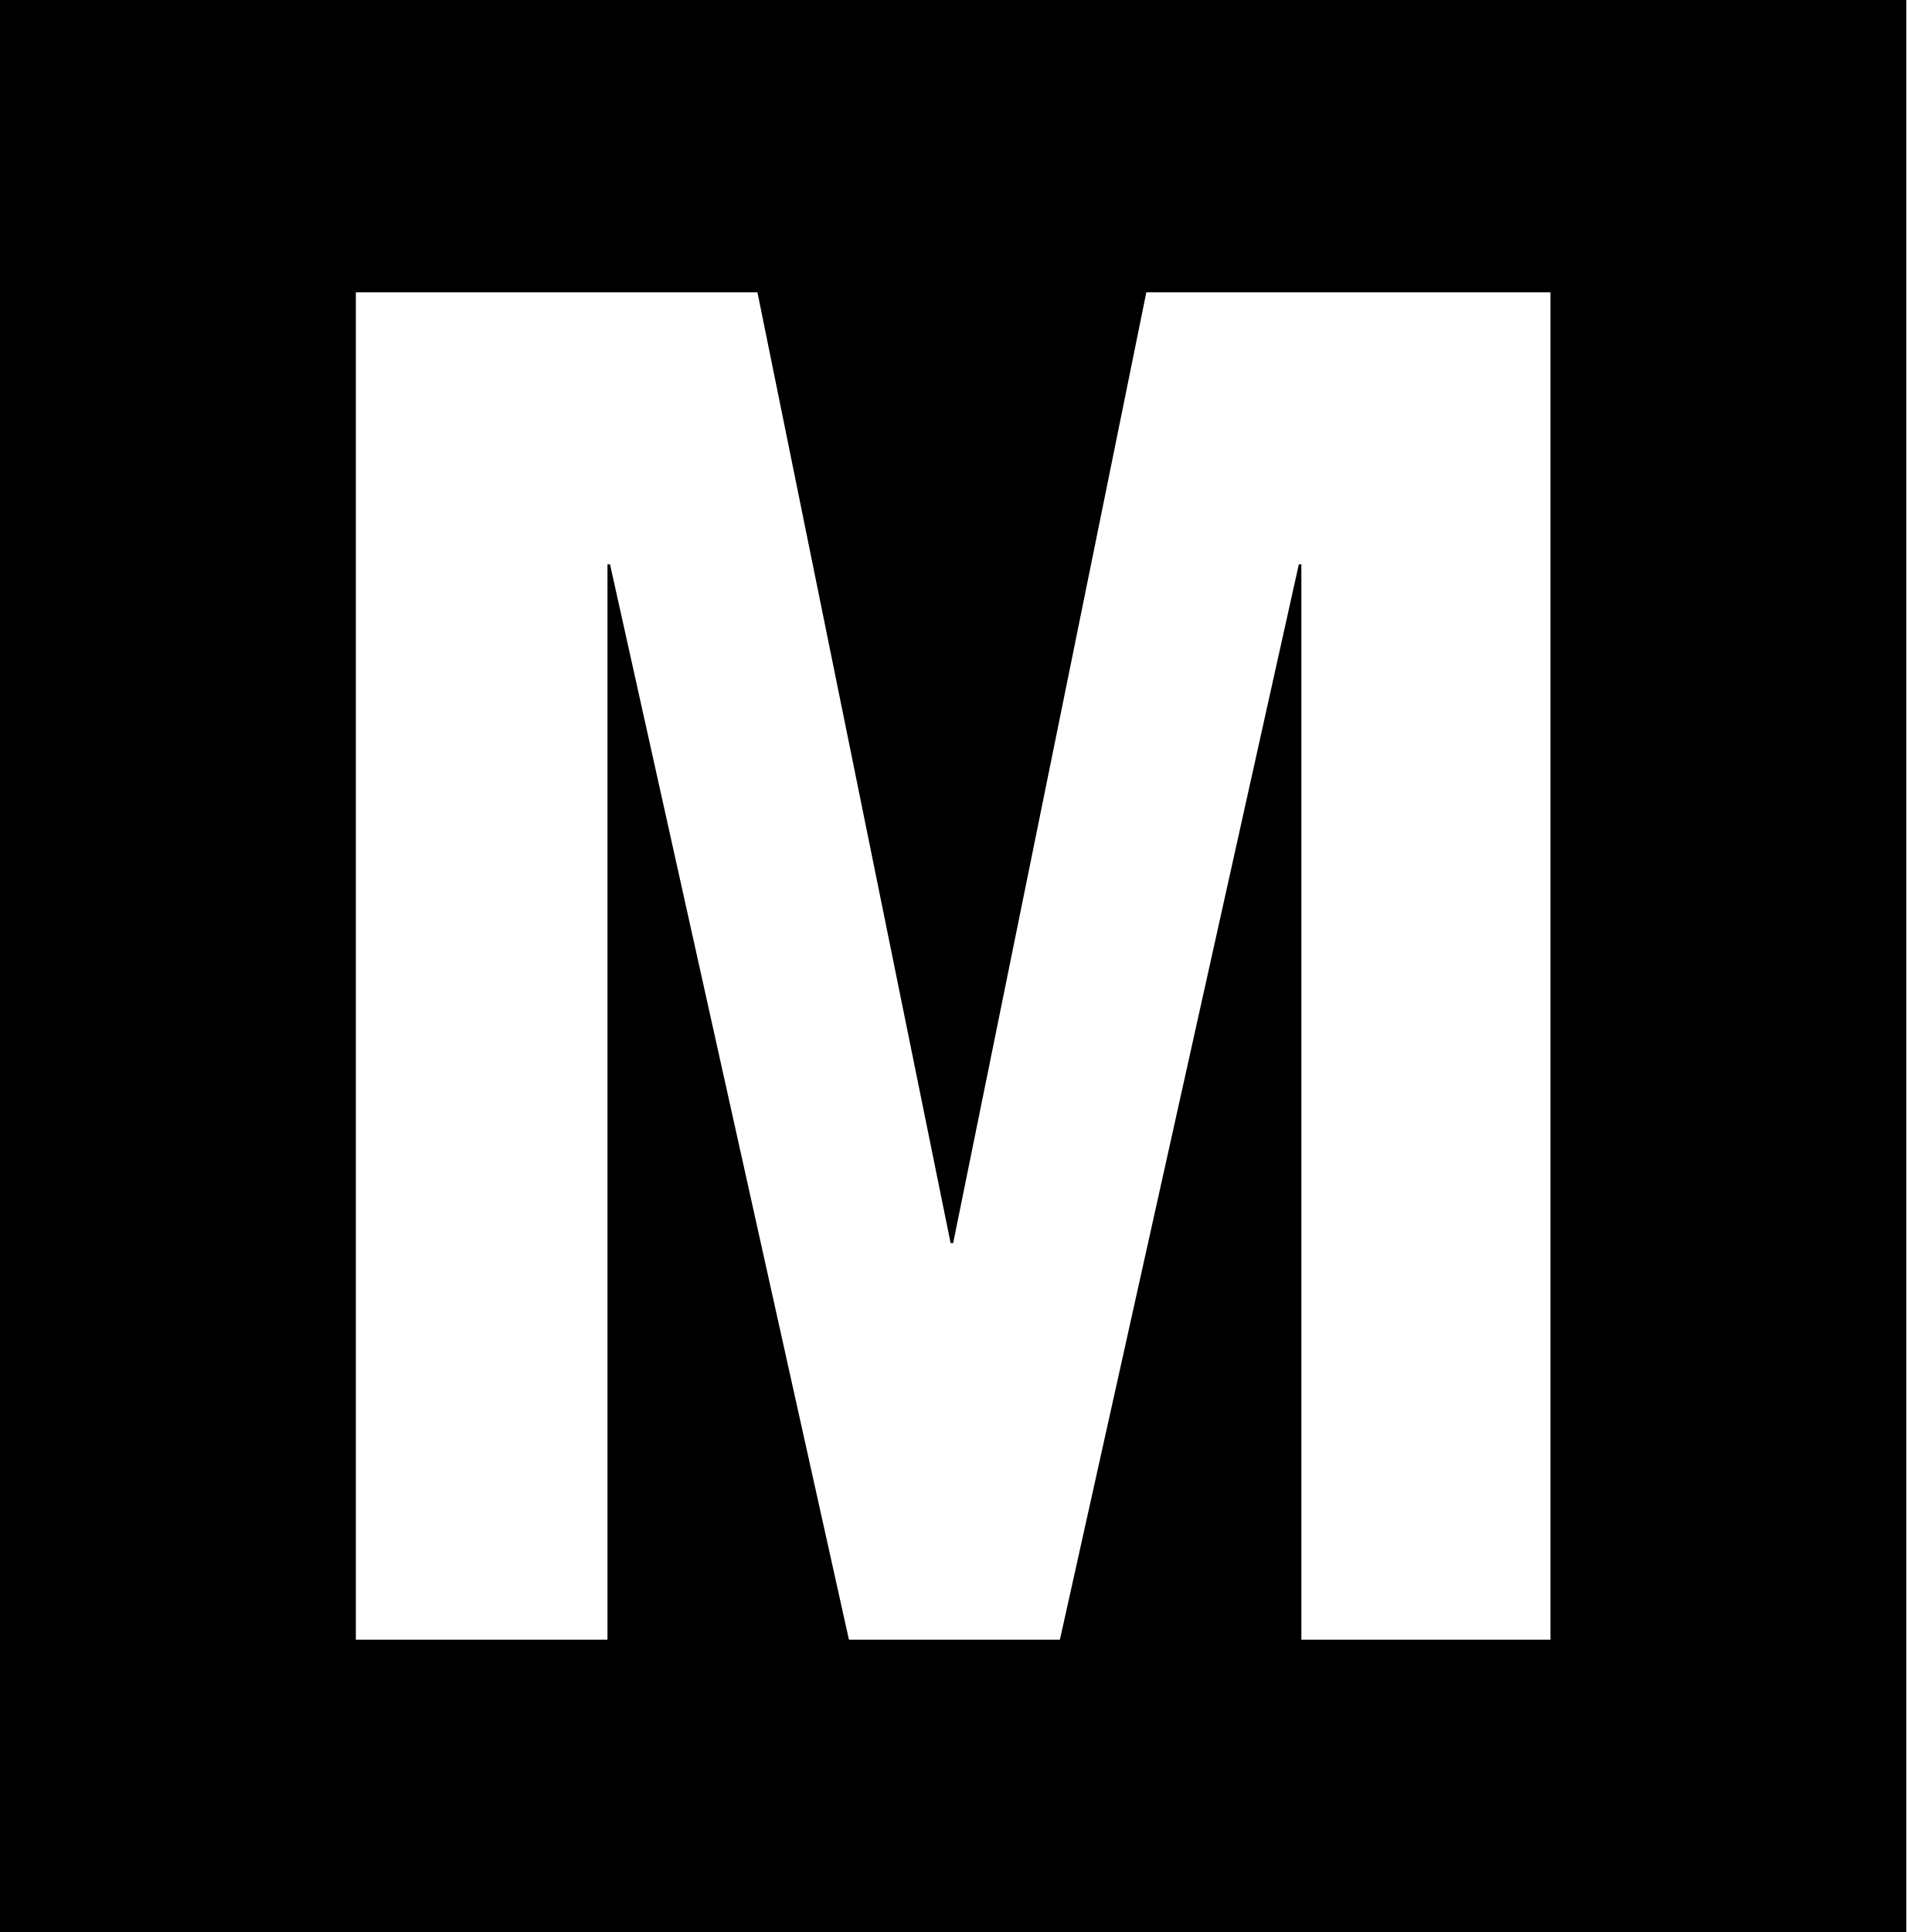
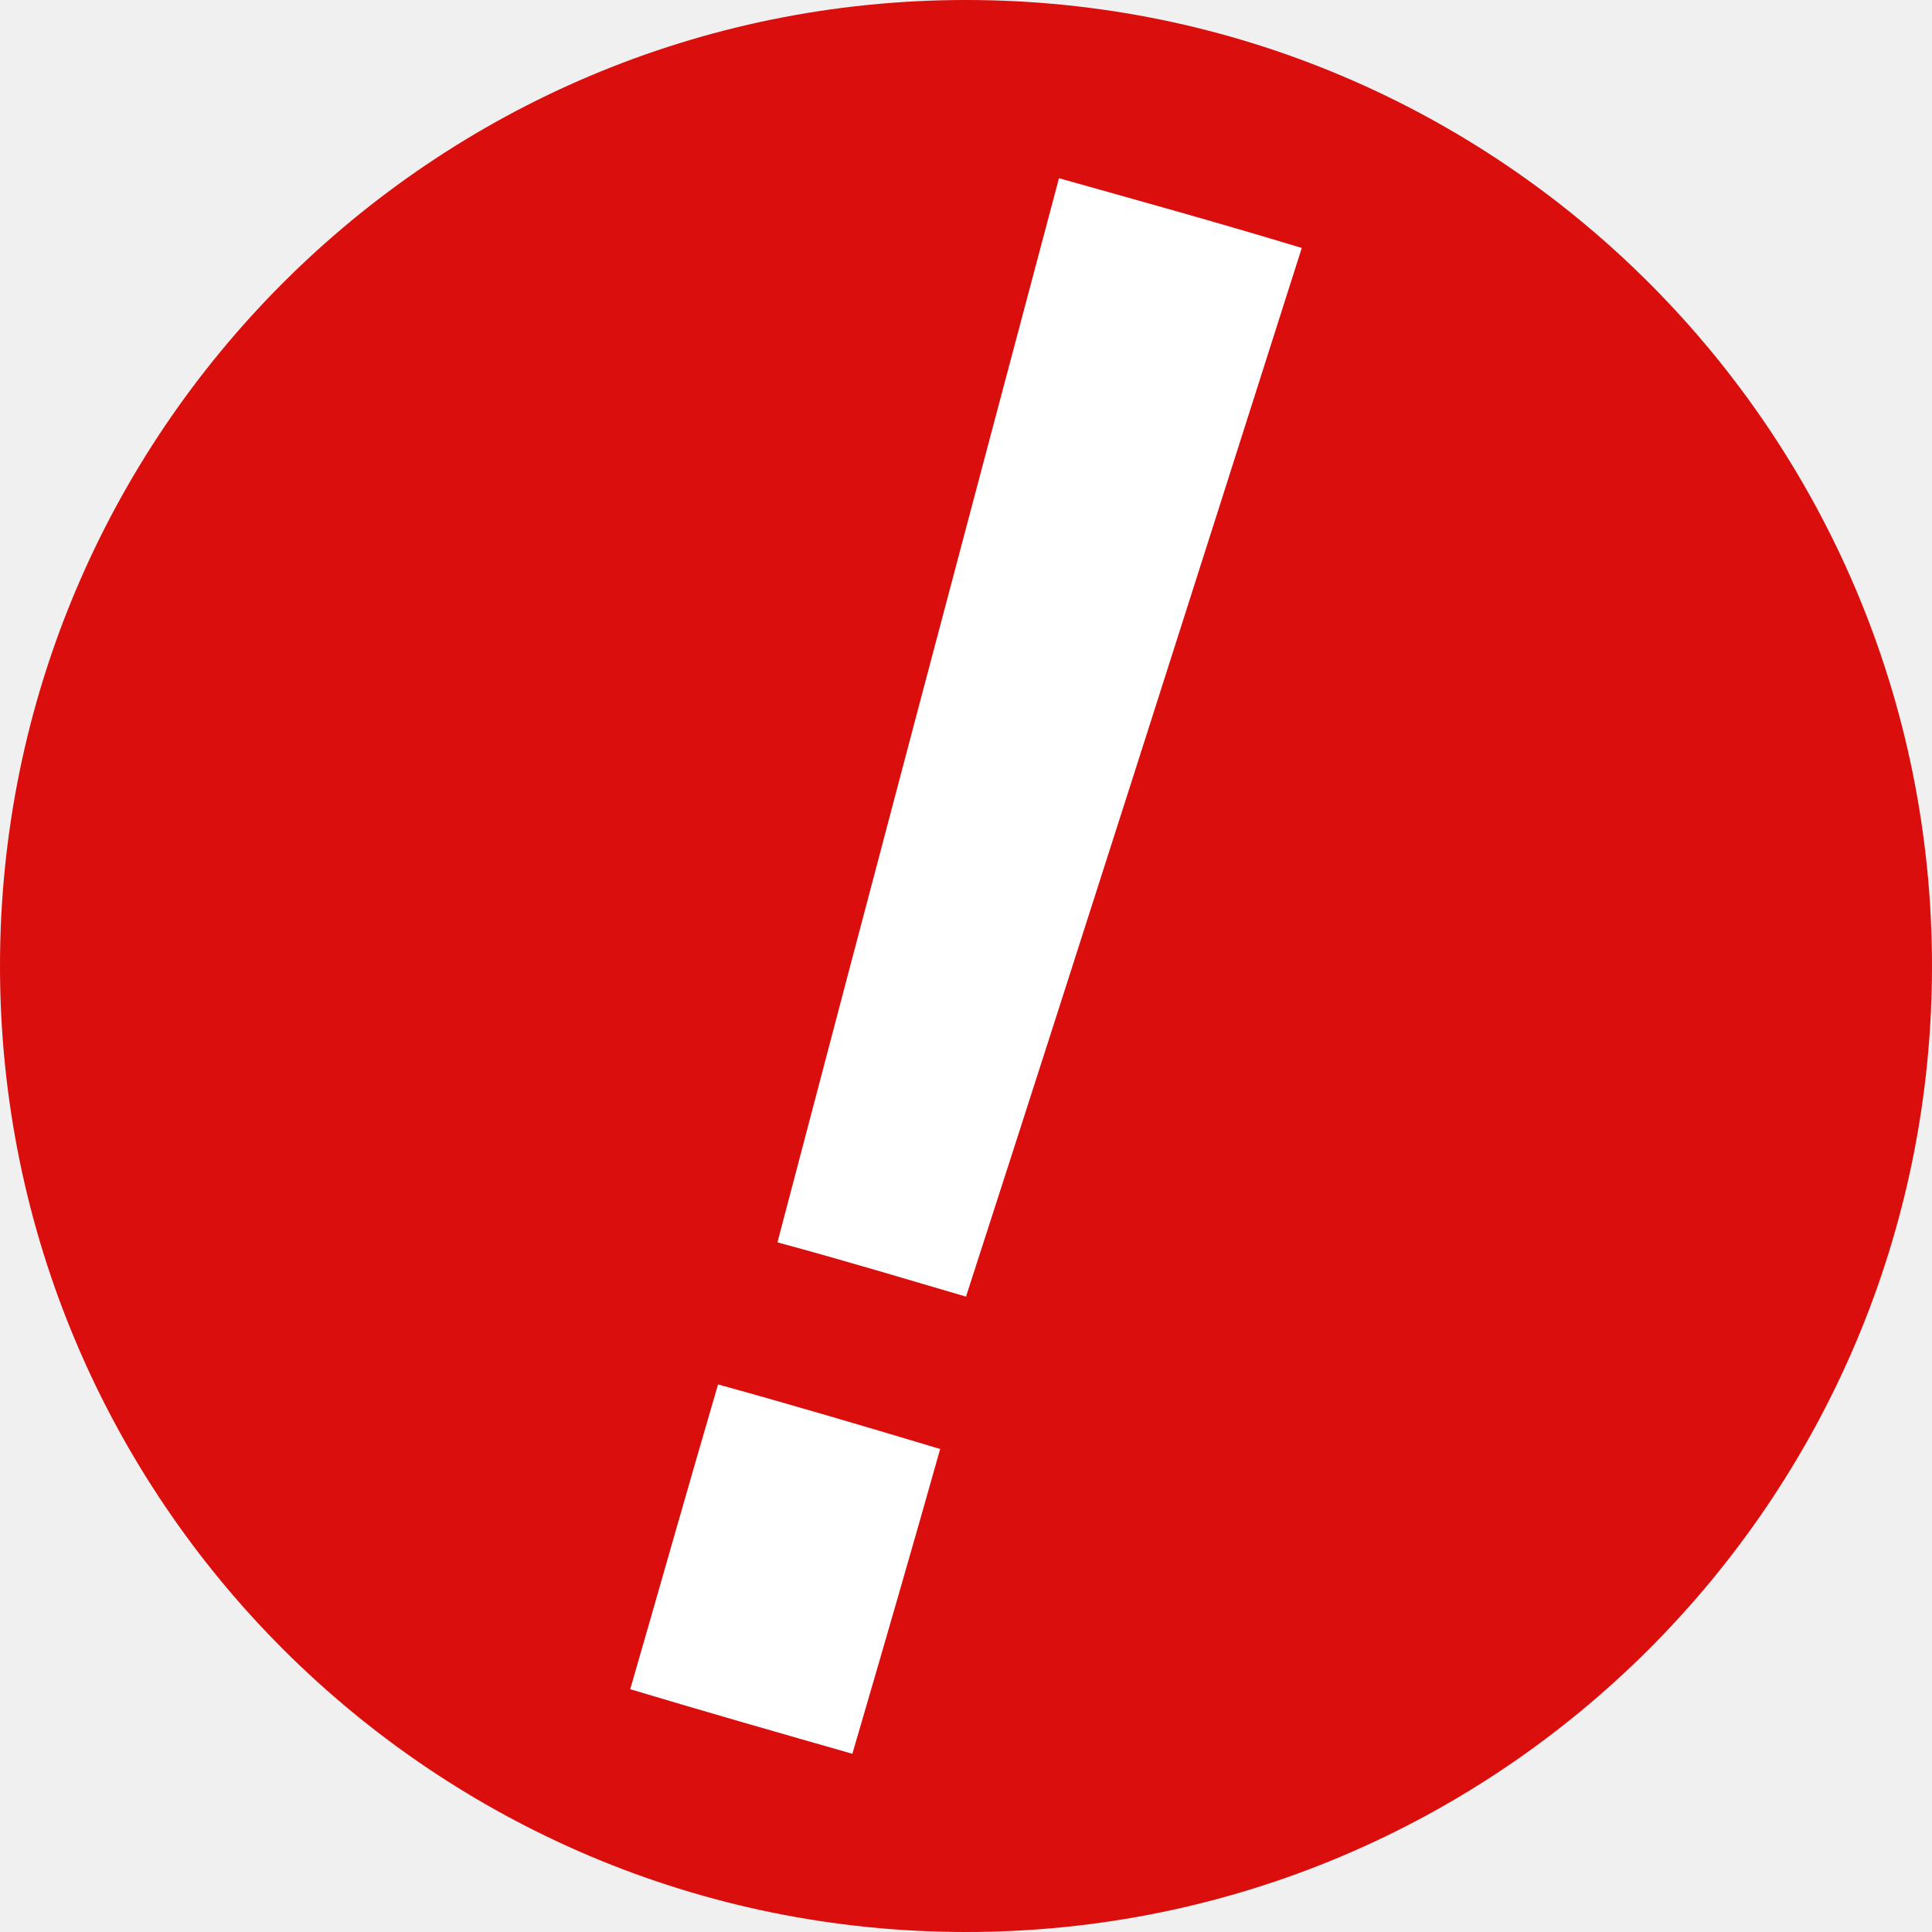
- <svg xmlns="http://www.w3.org/2000/svg" version="1.1" id="Layer_1" x="0px" y="0px" viewBox="0 0 75 76" style="enable-background:new 0 0 75 76;" xml:space="preserve">
+ <svg xmlns="http://www.w3.org/2000/svg" version="1.1" id="Layer_1" x="0px" y="0px" viewBox="-358 269 74.8 74.8" style="enable-background:new -358 269 74.8 74.8;" xml:space="preserve">
  <style type="text/css">
- 	.st0{fill:#FFFFFF;}
+ 	.st0{fill:#DA0E0D;}
+ 	.st1{fill:#FFFFFF;}
</style>
-   <g id="XMLID_1_">
-     <rect id="XMLID_39_" width="75" height="76" />
-     <g id="XMLID_40_">
-       <g id="XMLID_41_">
-         <path id="XMLID_51_" class="st0" d="M14,11.5h15.8l7.6,37.4h0.1l7.6-37.4H61v53h-9.8V22.2h-0.1l-9.4,42.3h-8.3l-9.4-42.3h-0.1     v42.3H14V11.5z" />
-       </g>
-     </g>
-   </g>
  <g id="XMLID_59_">
</g>
  <g id="XMLID_60_">
</g>
  <g id="XMLID_61_">
</g>
  <g id="XMLID_62_">
</g>
  <g id="XMLID_63_">
</g>
-   <g id="XMLID_64_">
- </g>
+   <circle class="st0" cx="-320.6" cy="306.4" r="37.4" />
+   <g>
+     <path class="st1" d="M-320.6,319.2c4.4-13.6,8.7-27.1,13-40.6c-3.3-1-6.2-1.8-9.4-2.7c-3.7,13.9-7.3,27.5-10.9,41.2   C-325.3,317.8-323,318.5-320.6,319.2z" />
+     <path class="st1" d="M-333.6,334.4c3,0.9,5.8,1.7,8.6,2.5c1.2-4.1,2.3-7.9,3.4-11.8c-3-0.9-5.7-1.7-8.6-2.5   C-331.4,326.7-332.5,330.6-333.6,334.4z" />
+   </g>
</svg>
